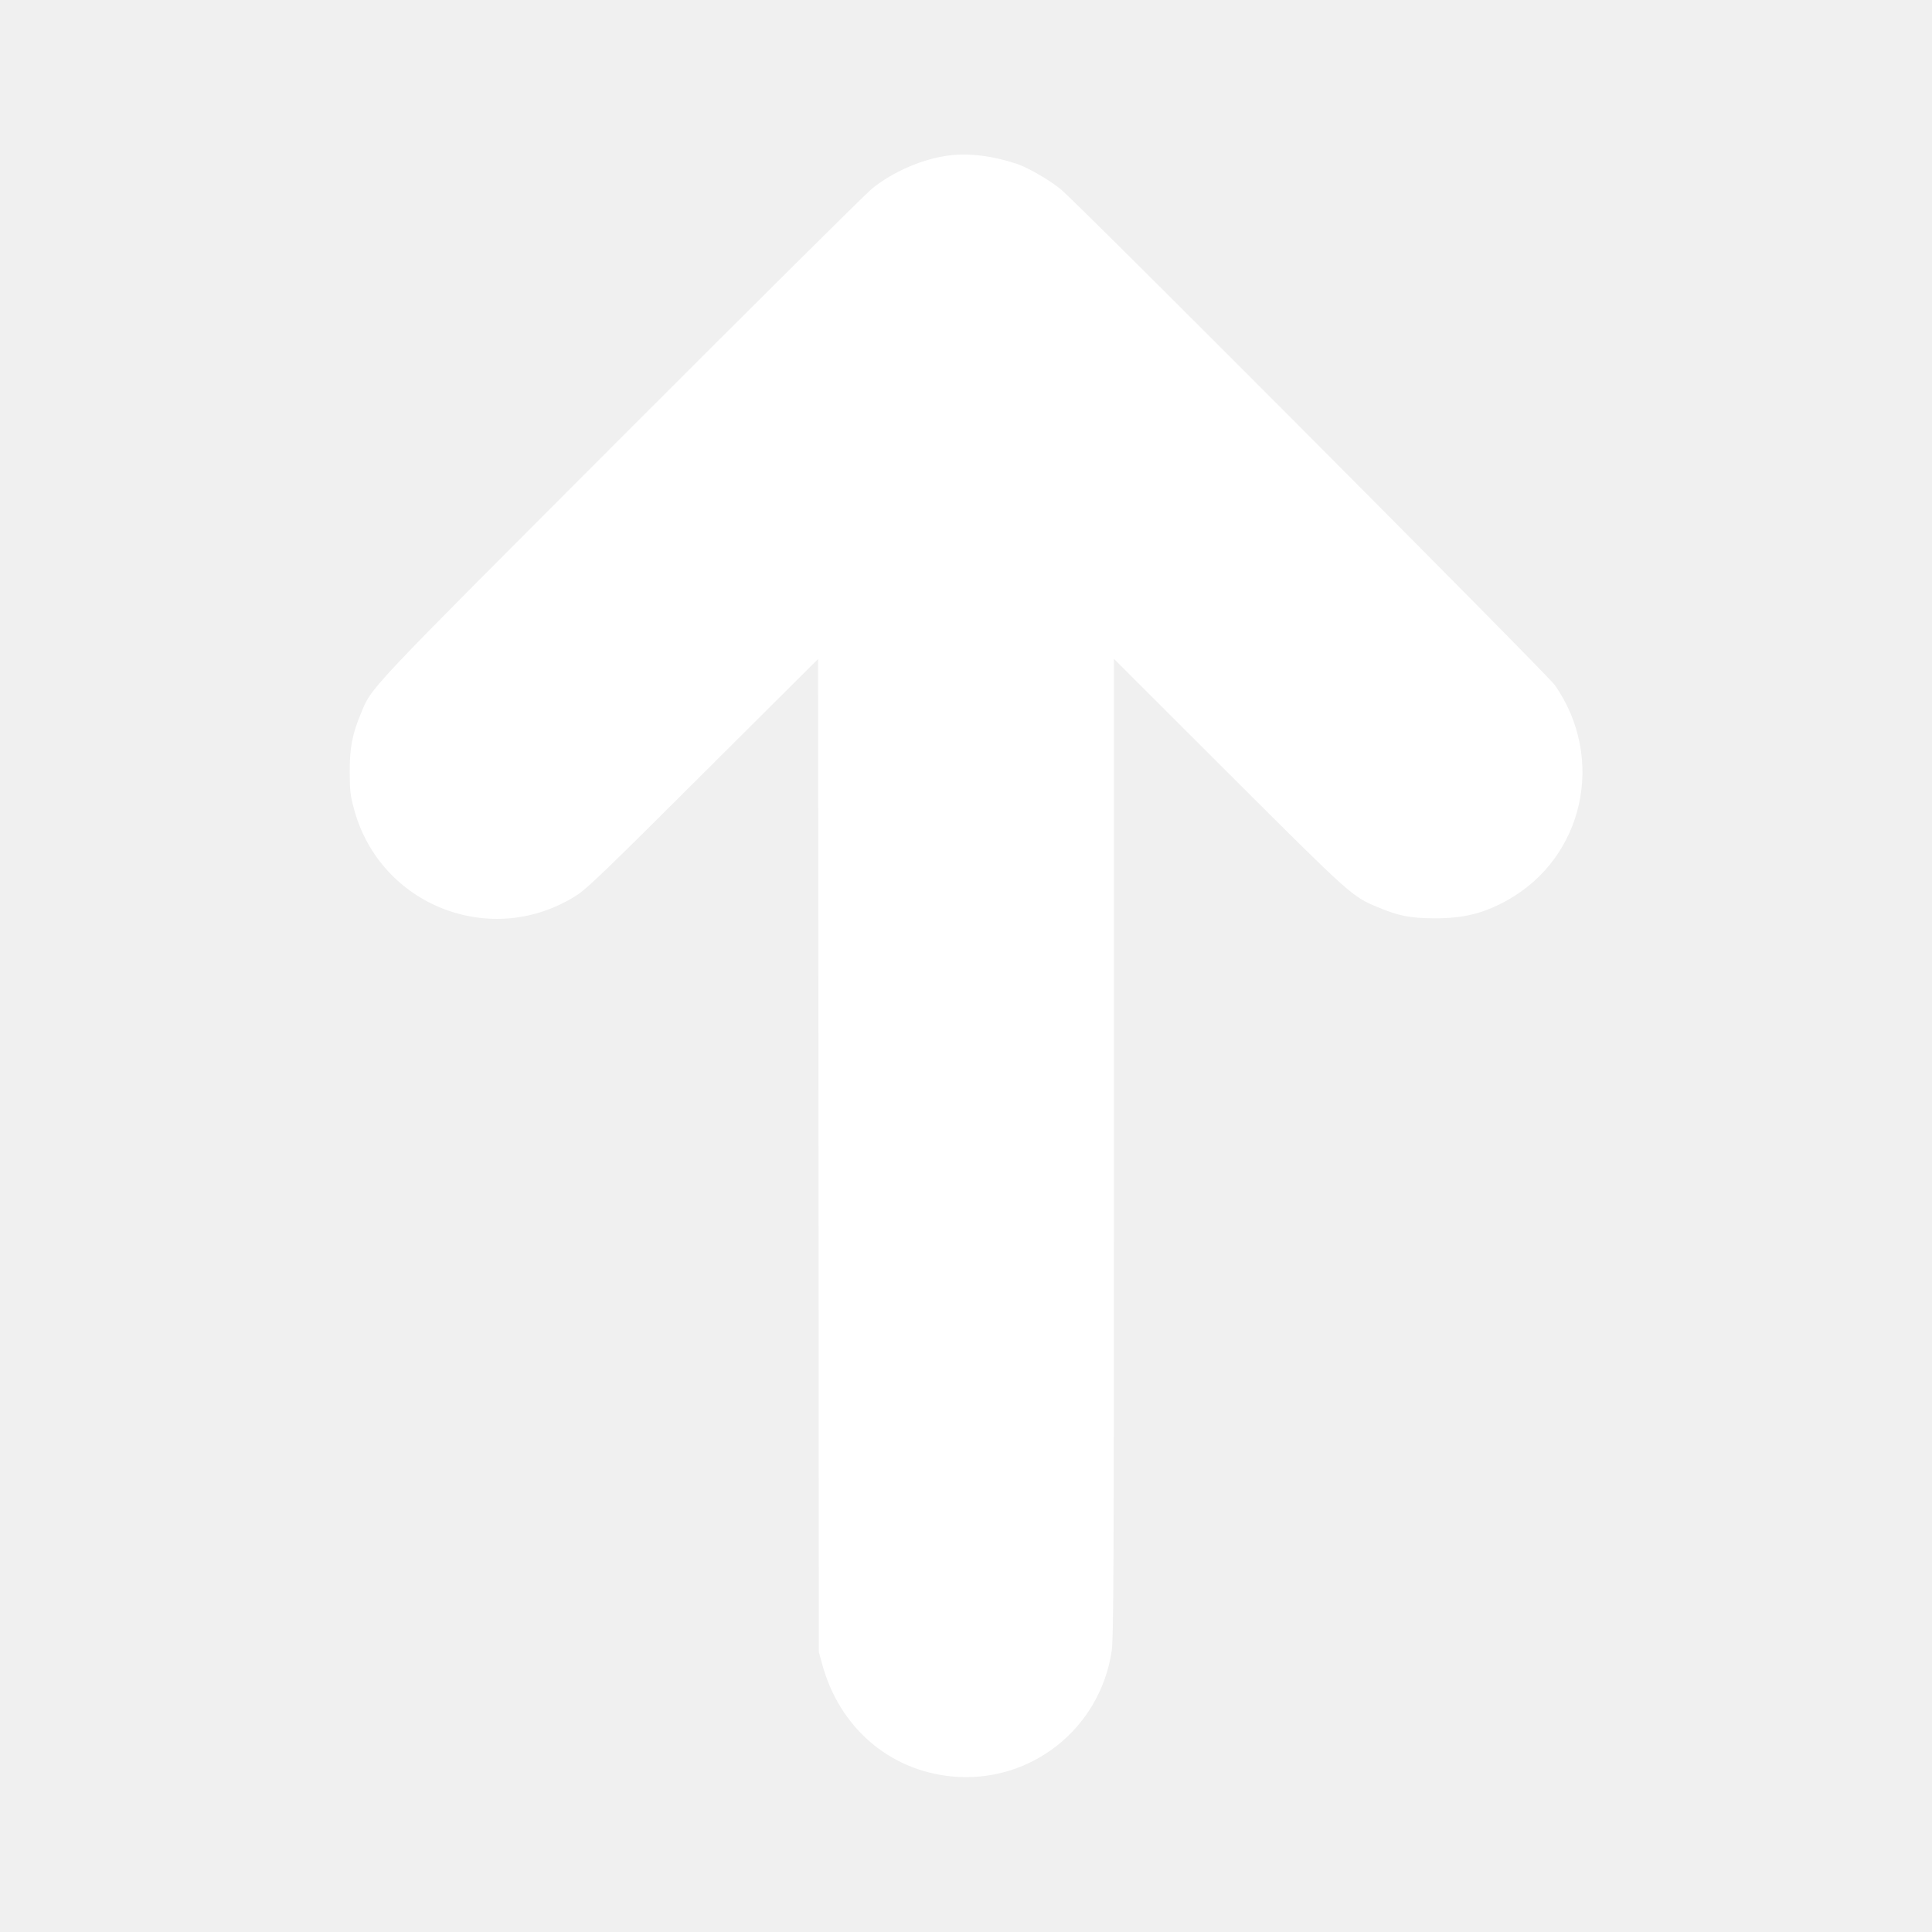
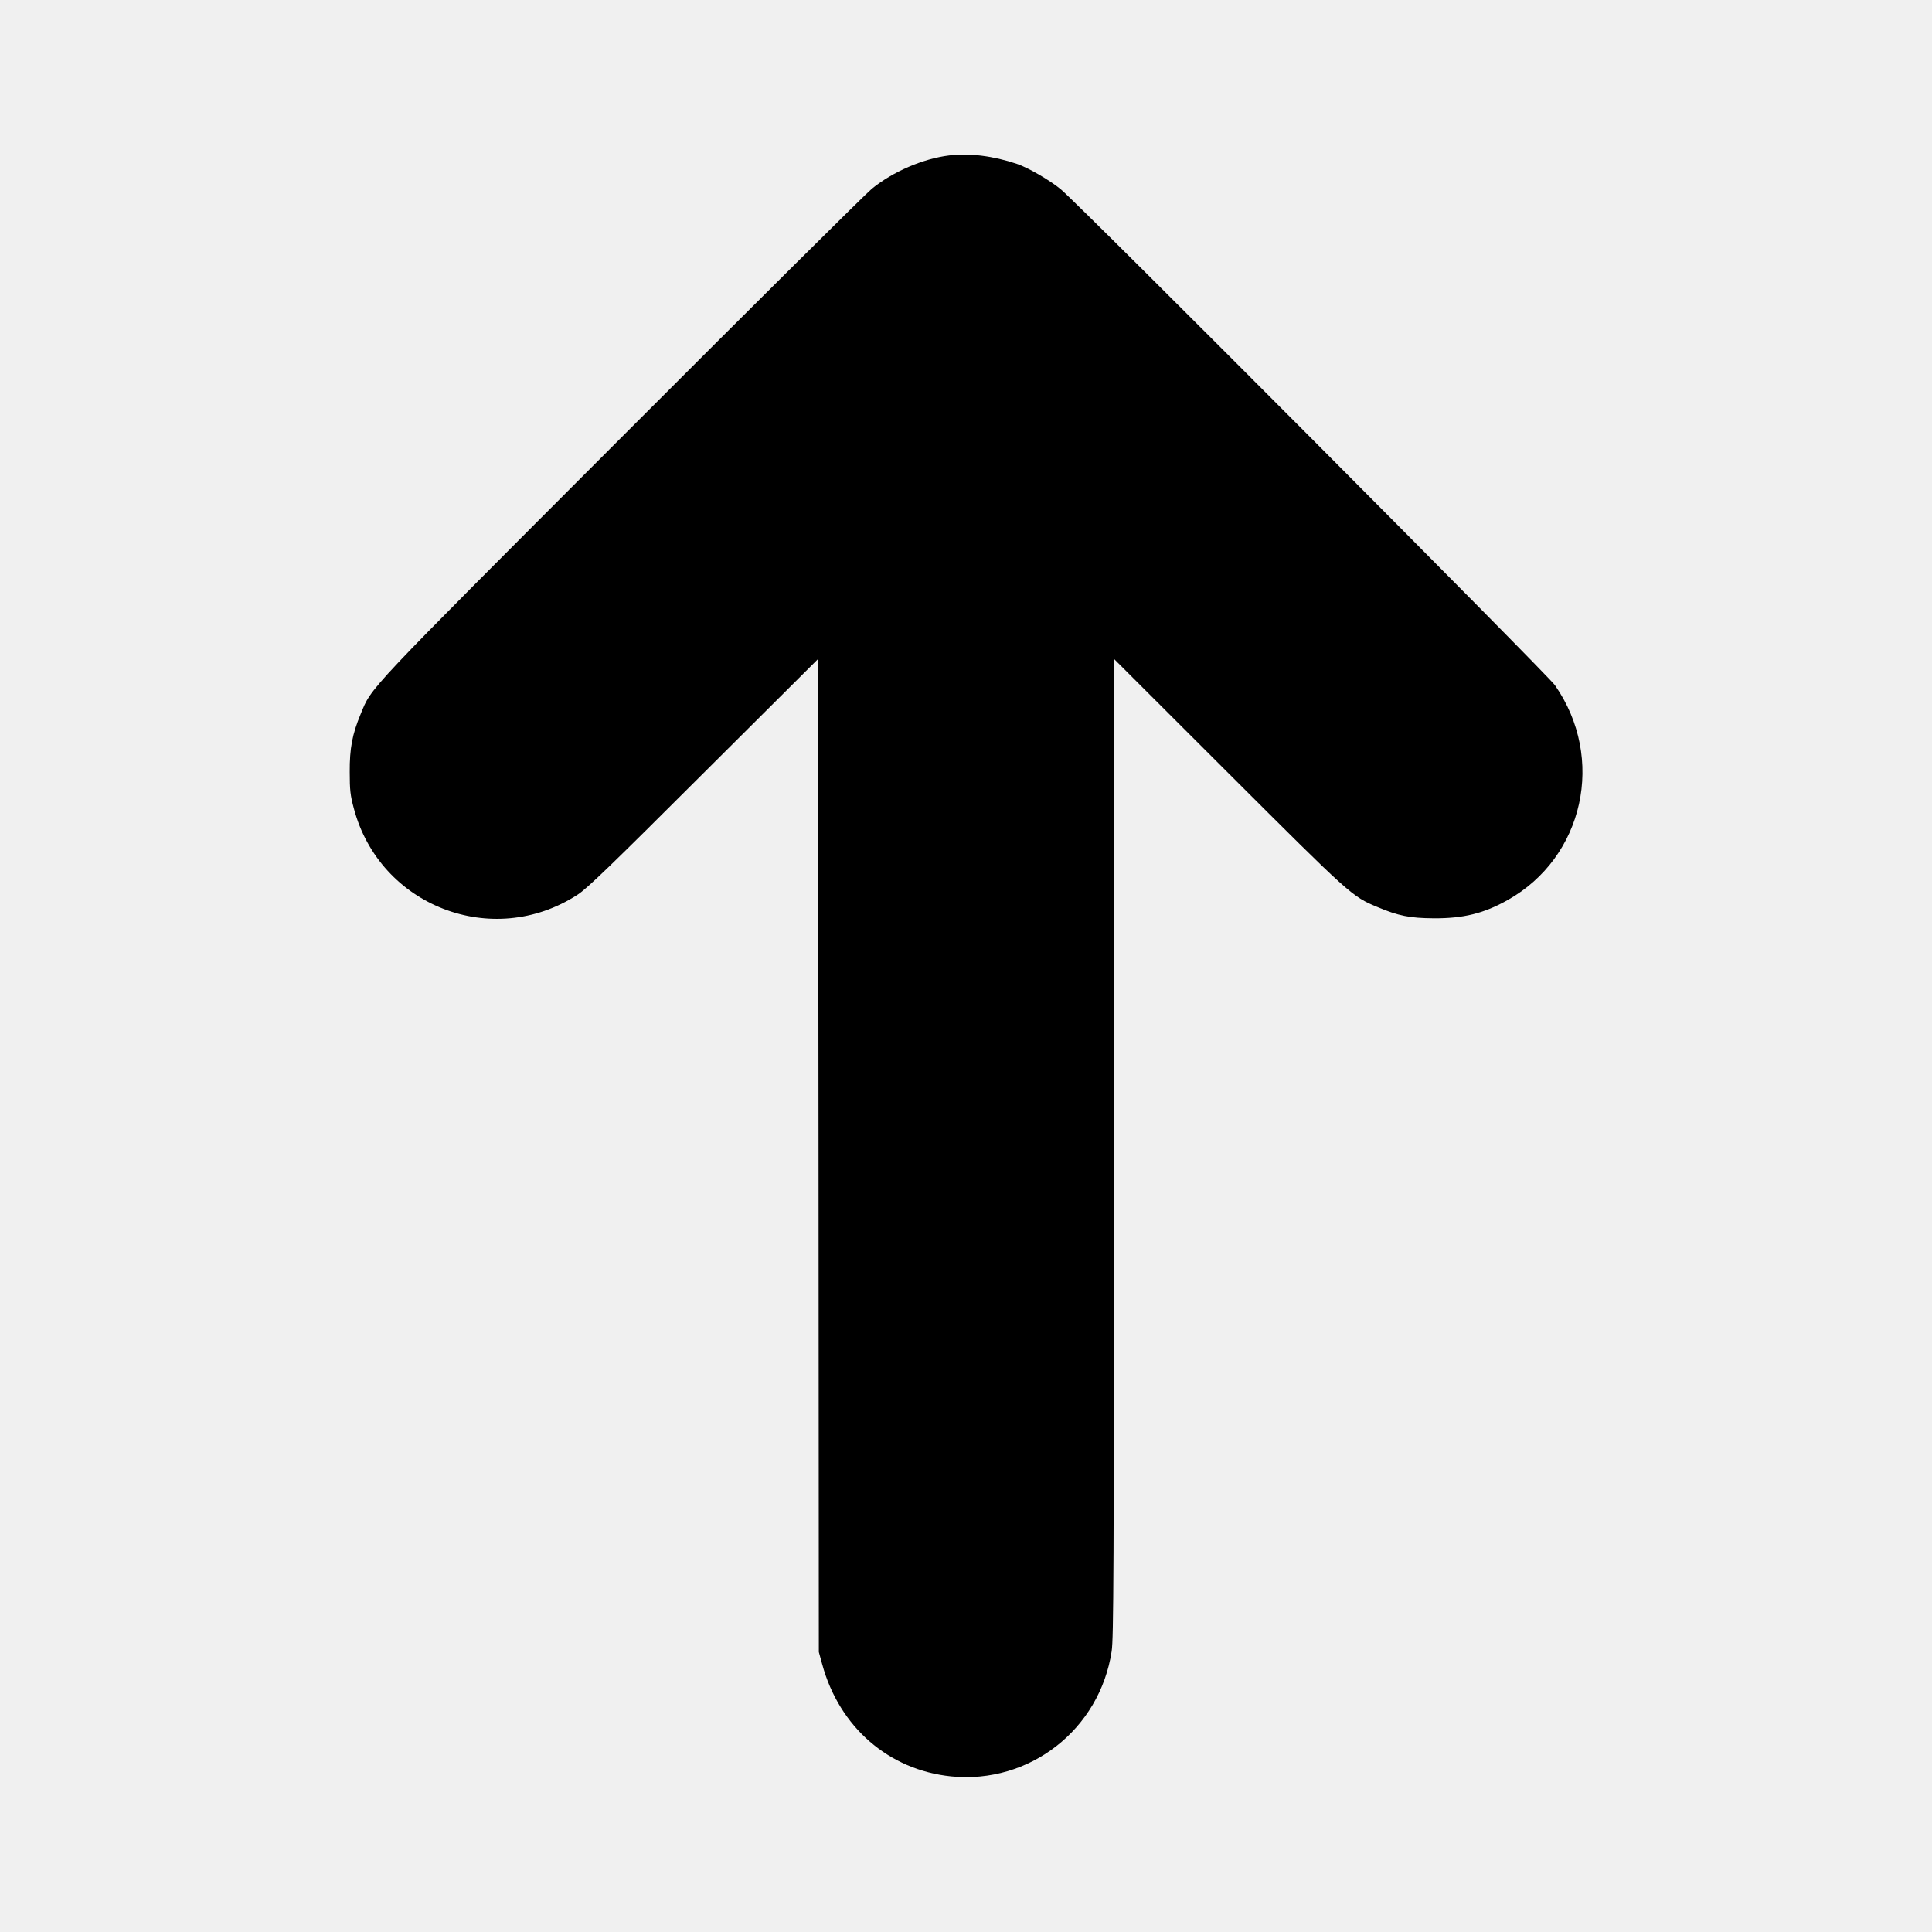
<svg xmlns="http://www.w3.org/2000/svg" version="1.0" width="1280pt" height="1280pt" viewBox="0 0 1280 1280" preserveAspectRatio="xMidYMid meet">
-   <g transform="translate(0,1280) scale(0.1,-0.1)" fill="#ffffff" stroke="none">
+   <g transform="translate(0,1280) scale(0.1,-0.1)" fill="#000000" stroke="none">
    <path d="M6288 11770 c-172 -21 -372 -107 -511 -220 -40 -32 -786 -773 -1659 -1647 -1716 -1718 -1653 -1651 -1729 -1835 -55 -132 -73 -227 -72 -383 0 -119 4 -155 27 -240 171 -648 919 -938 1482 -573 64 41 221 193 836 807 l758 755 3 -3289 2 -3290 22 -80 c113 -417 441 -702 855 -744 519 -52 984 310 1063 829 13 81 15 556 15 3335 l0 3240 758 -757 c808 -807 820 -818 987 -887 140 -59 215 -74 375 -75 195 -1 330 32 487 120 507 283 652 940 315 1424 -48 70 -3156 3189 -3273 3285 -72 60 -217 144 -291 169 -157 53 -317 73 -450 56z" />
  </g>
</svg>
